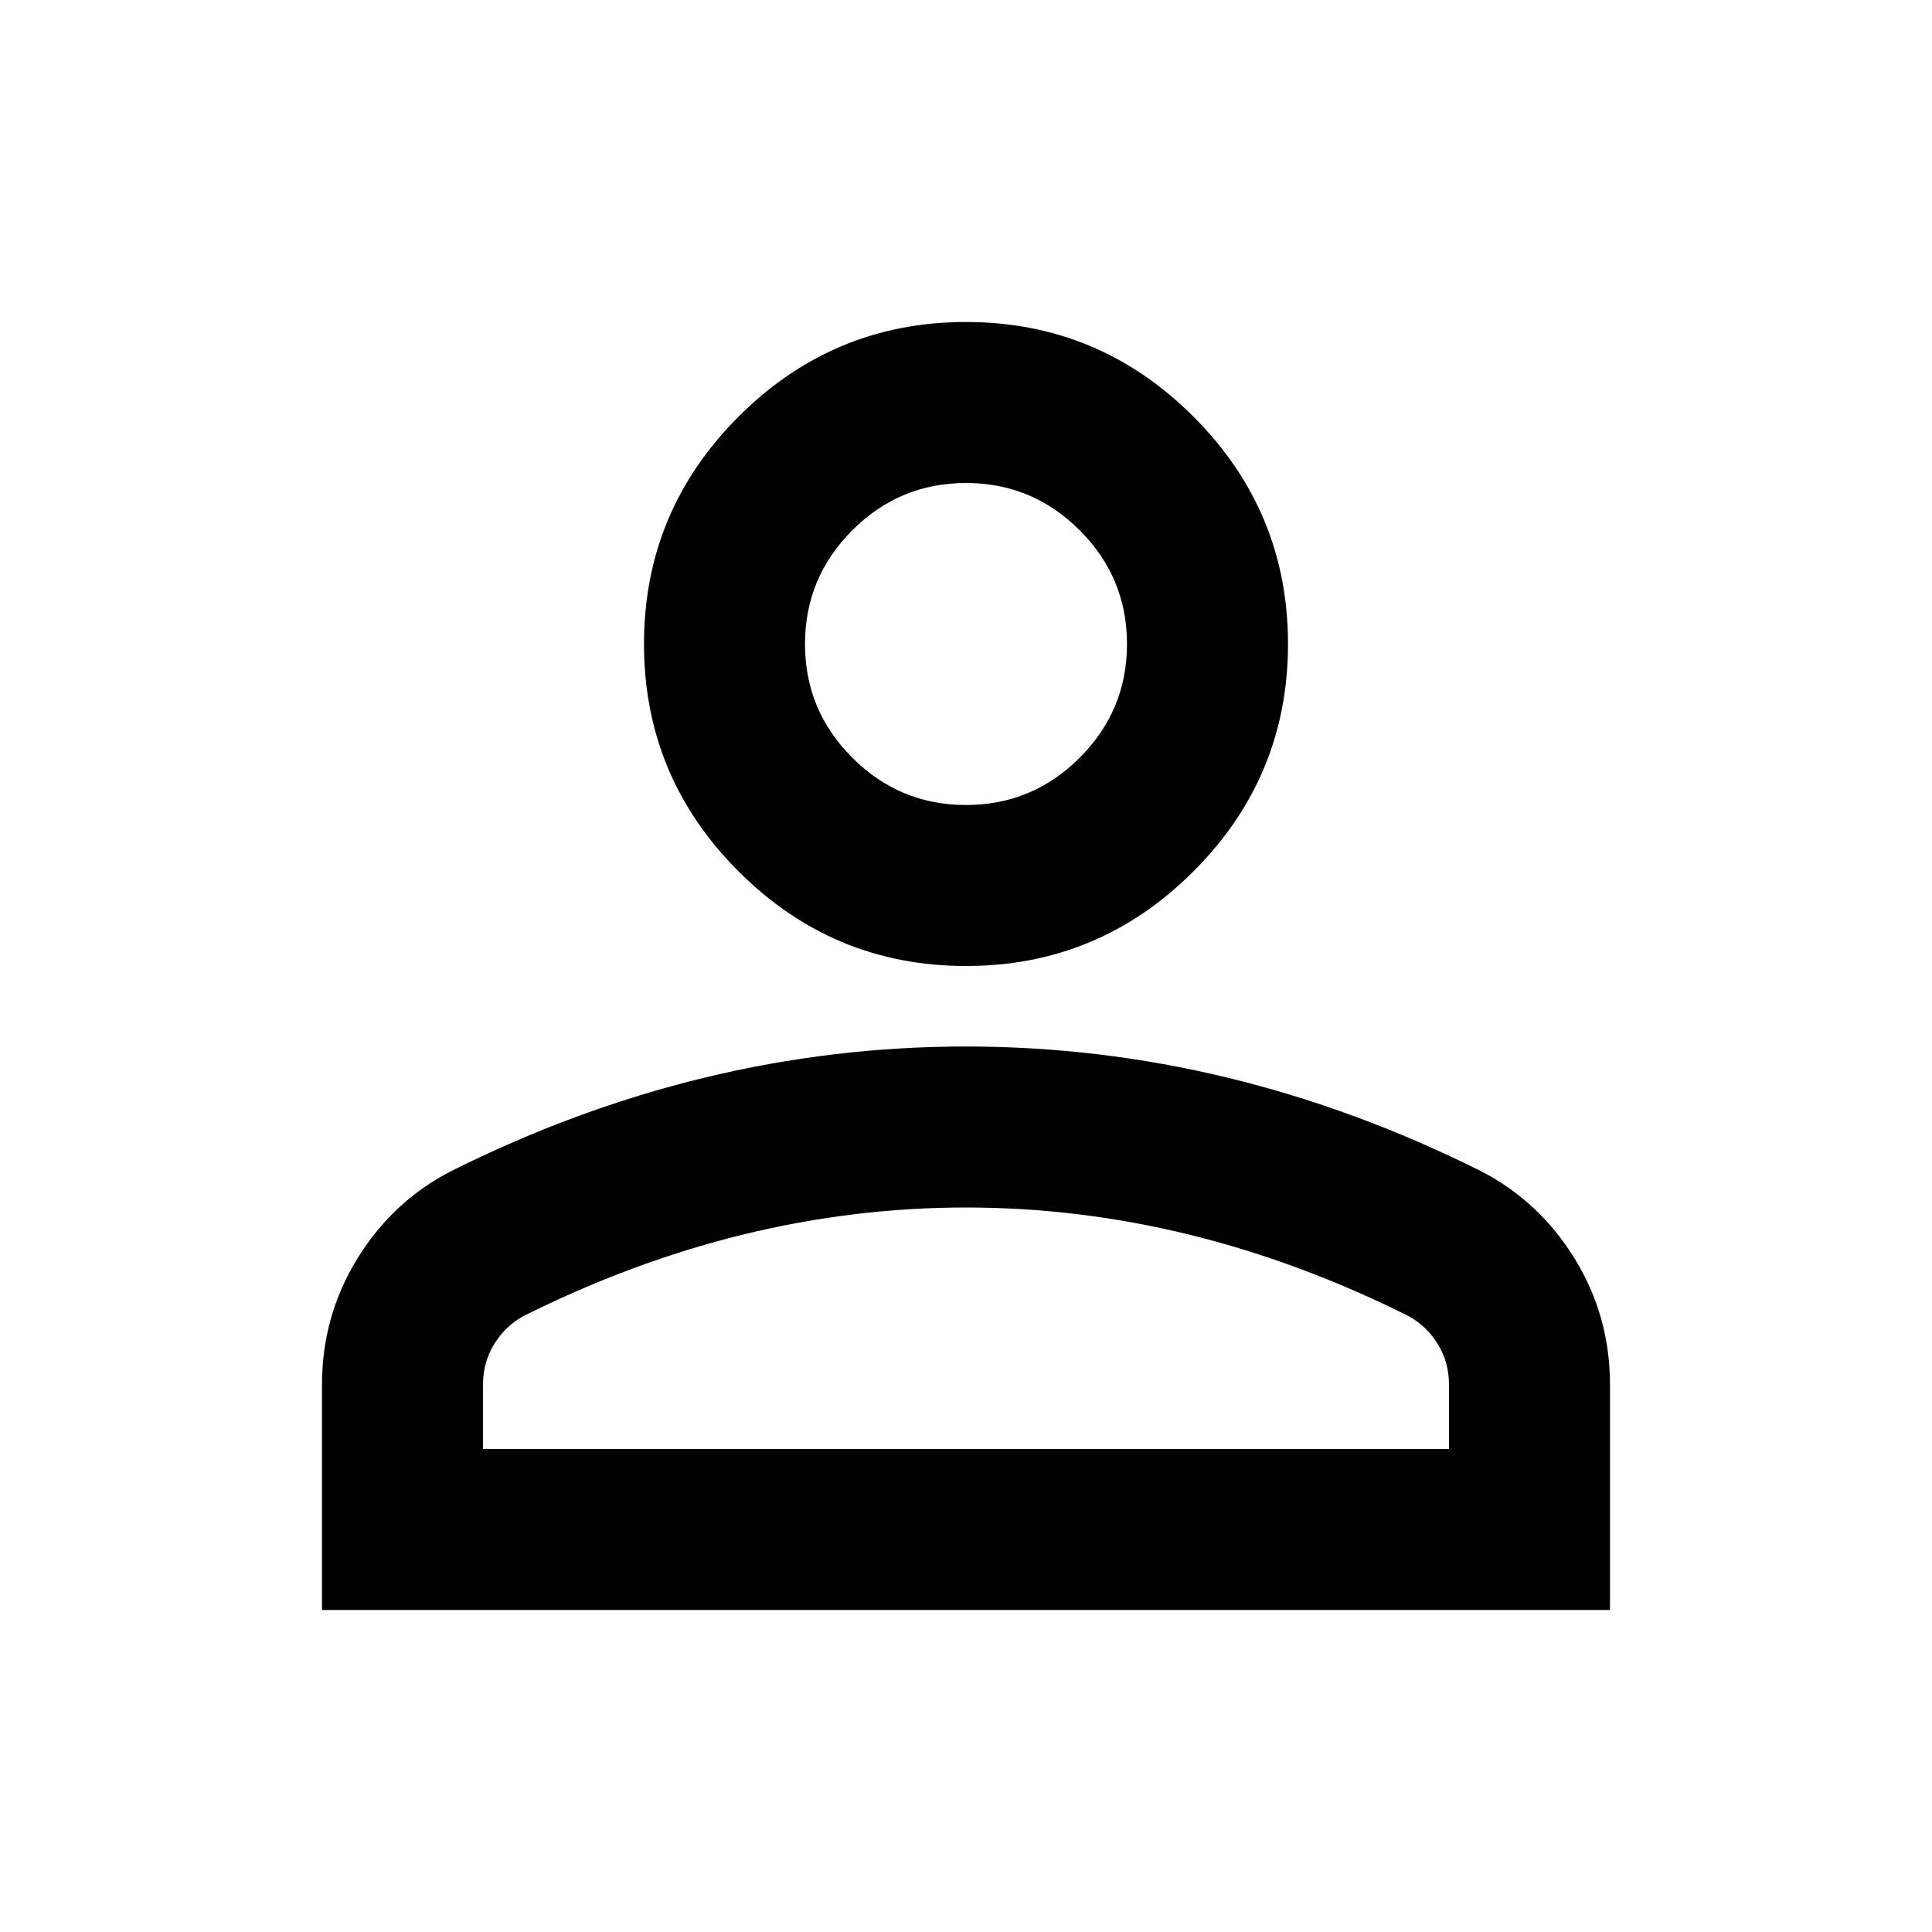
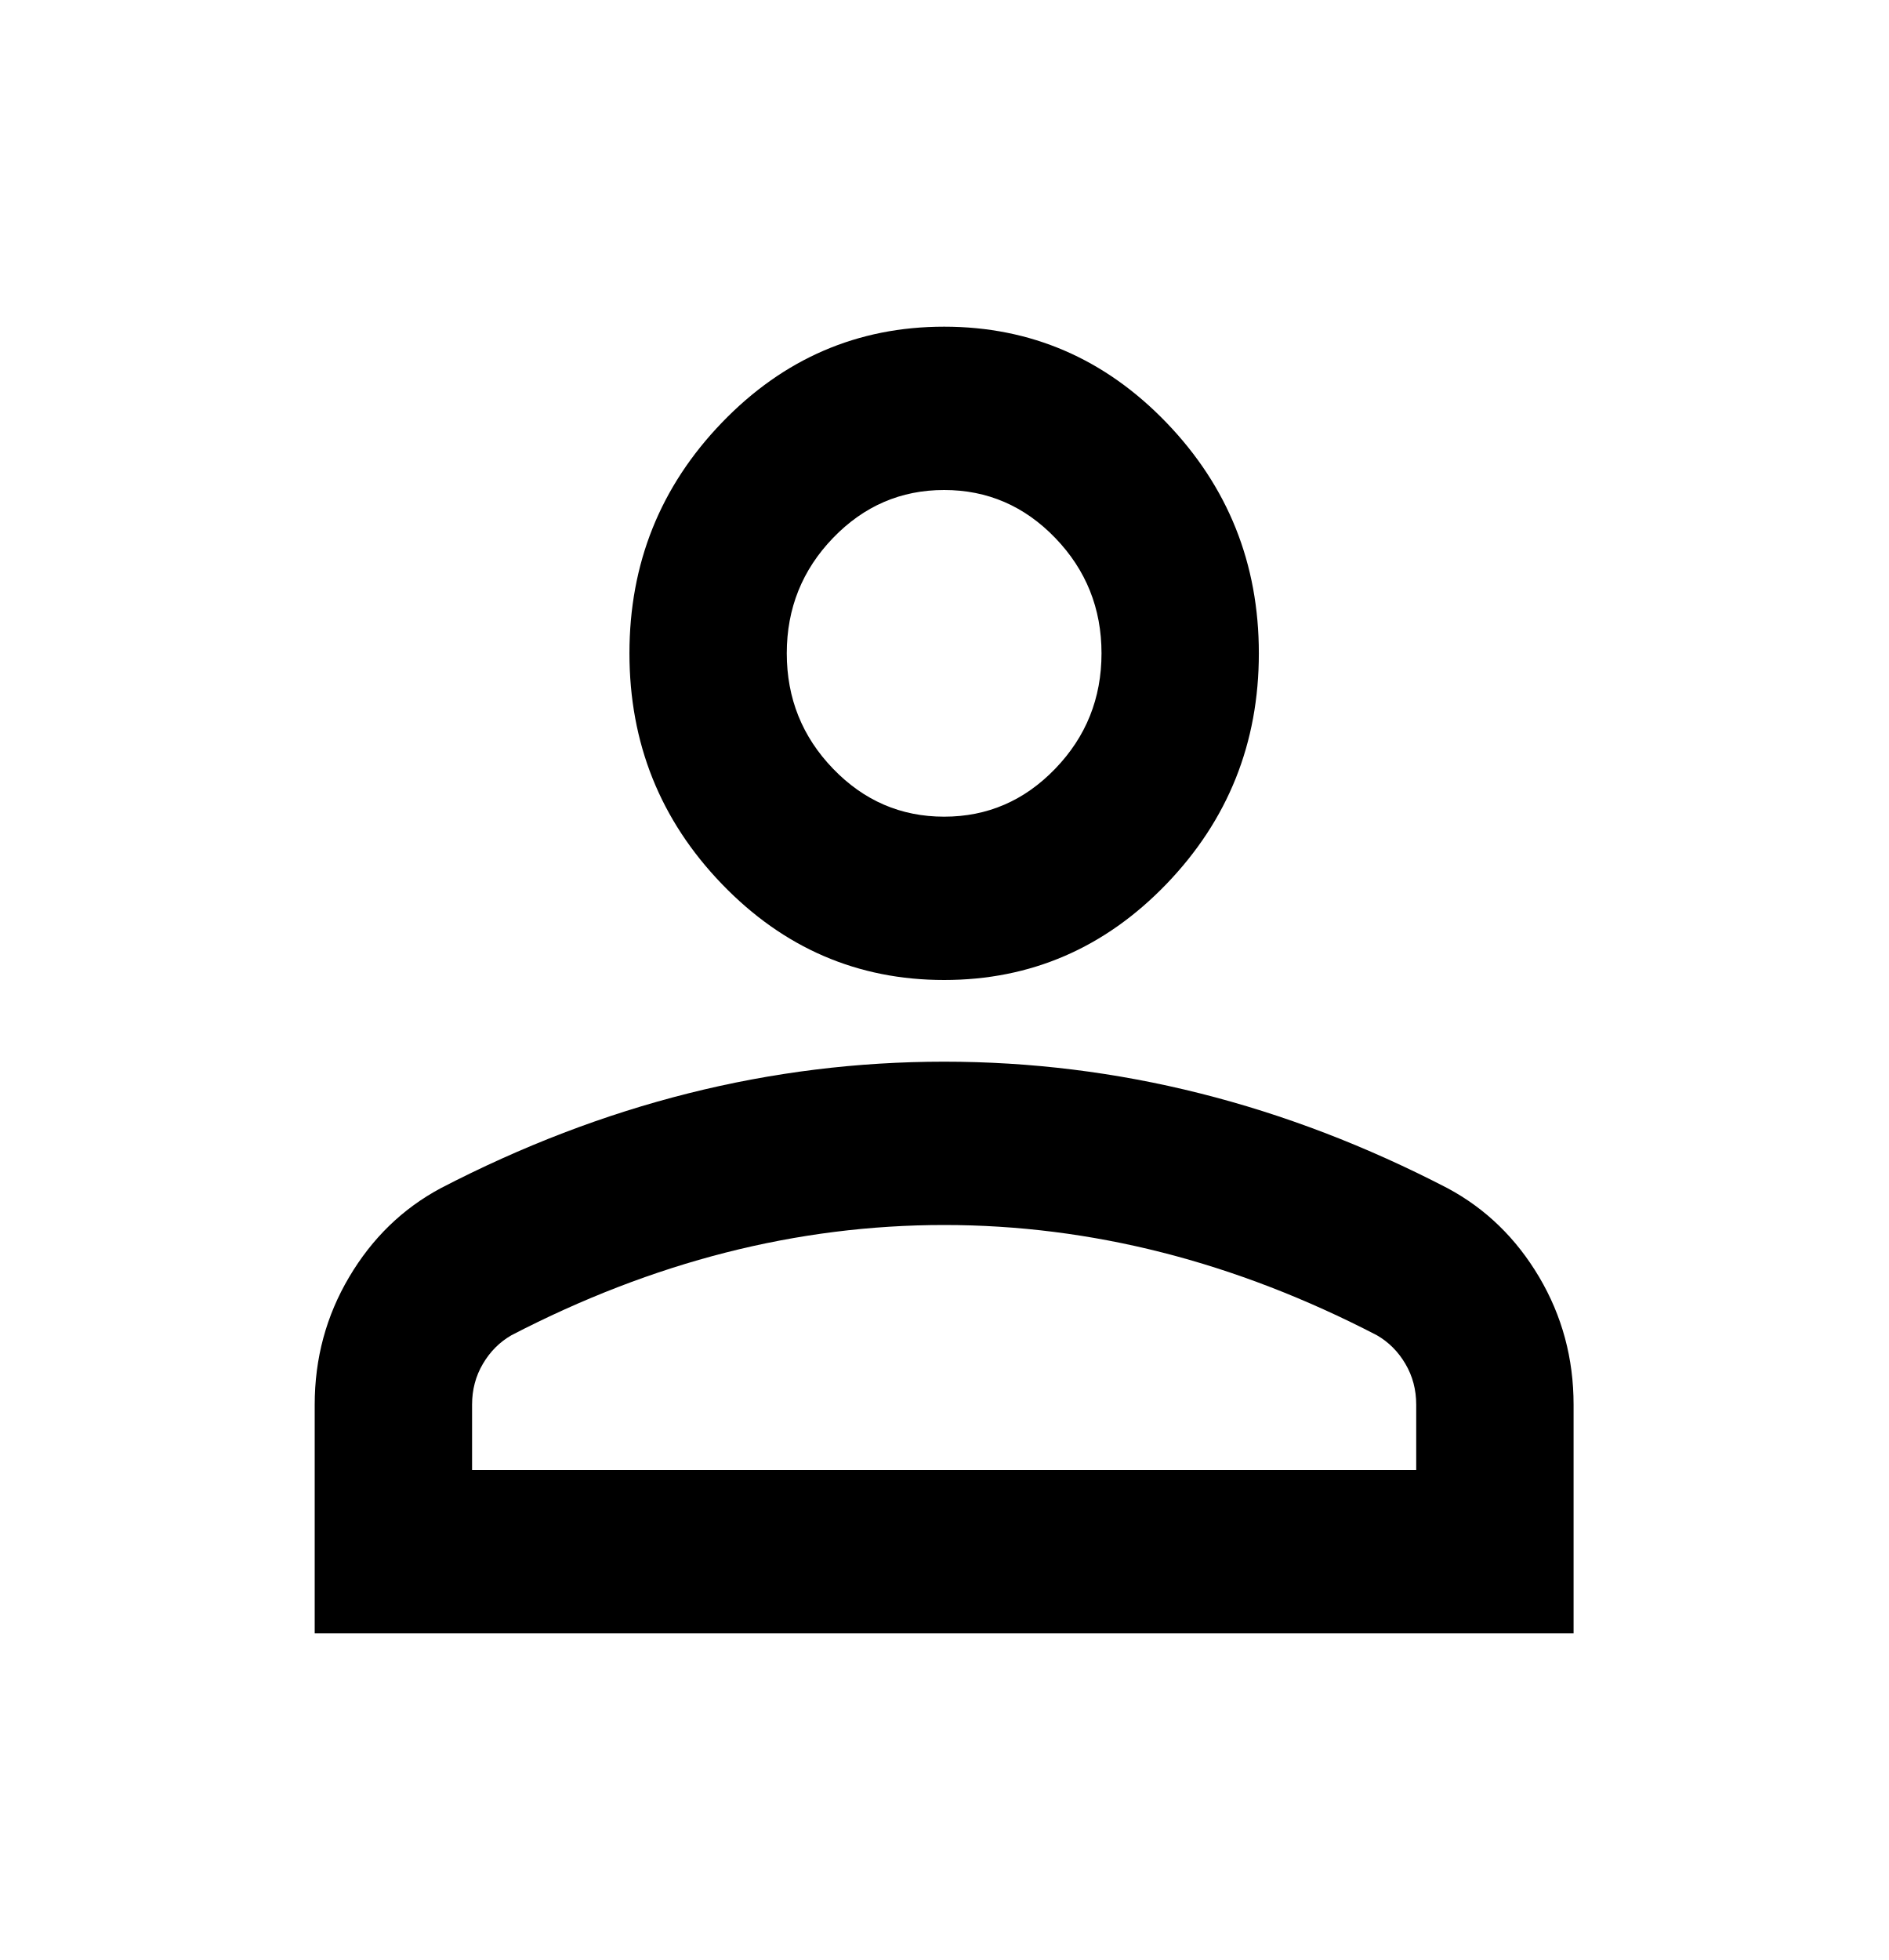
- <svg xmlns="http://www.w3.org/2000/svg" height="24px" viewBox="0 -960 960 960" width="24px" fill="#000000">
-   <path d="M480-480q-66 0-113-47t-47-113q0-66 47-113t113-47q66 0 113 47t47 113q0 66-47 113t-113 47ZM160-160v-112q0-34 17.5-62.5T224-378q62-31 126-46.5T480-440q66 0 130 15.5T736-378q29 15 46.5 43.5T800-272v112H160Zm80-80h480v-32q0-11-5.5-20T700-306q-54-27-109-40.5T480-360q-56 0-111 13.5T260-306q-9 5-14.5 14t-5.5 20v32Zm240-320q33 0 56.5-23.5T560-640q0-33-23.5-56.5T480-720q-33 0-56.5 23.5T400-640q0 33 23.5 56.5T480-560Zm0-80Zm0 400Z" />
+ <svg xmlns="http://www.w3.org/2000/svg" width="53" height="55" viewBox="0 0 53 55" fill="none">
+   <path d="M26.5 27.5C24.071 27.5 21.991 26.602 20.262 24.807C18.532 23.012 17.667 20.854 17.667 18.333C17.667 15.812 18.532 13.655 20.262 11.859C21.991 10.064 24.071 9.167 26.5 9.167C28.929 9.167 31.009 10.064 32.739 11.859C34.468 13.655 35.333 15.812 35.333 18.333C35.333 20.854 34.468 23.012 32.739 24.807C31.009 26.602 28.929 27.5 26.5 27.5ZM8.833 45.833V39.417C8.833 38.118 9.155 36.925 9.8 35.836C10.444 34.747 11.299 33.917 12.367 33.344C14.649 32.16 16.967 31.272 19.323 30.68C21.678 30.088 24.071 29.792 26.5 29.792C28.929 29.792 31.322 30.088 33.677 30.68C36.033 31.272 38.351 32.16 40.633 33.344C41.701 33.917 42.556 34.747 43.201 35.836C43.845 36.925 44.167 38.118 44.167 39.417V45.833H8.833ZM13.25 41.25H39.75V39.417C39.75 38.996 39.649 38.615 39.446 38.271C39.244 37.927 38.977 37.66 38.646 37.469C36.658 36.438 34.653 35.664 32.628 35.148C30.604 34.633 28.561 34.375 26.5 34.375C24.439 34.375 22.396 34.633 20.372 35.148C18.348 35.664 16.342 36.438 14.354 37.469C14.023 37.66 13.756 37.927 13.554 38.271C13.351 38.615 13.25 38.996 13.25 39.417V41.25ZM26.5 22.917C27.715 22.917 28.754 22.468 29.619 21.57C30.484 20.673 30.917 19.594 30.917 18.333C30.917 17.073 30.484 15.994 29.619 15.096C28.754 14.199 27.715 13.75 26.5 13.75C25.285 13.75 24.246 14.199 23.381 15.096C22.516 15.994 22.083 17.073 22.083 18.333C22.083 19.594 22.516 20.673 23.381 21.57C24.246 22.468 25.285 22.917 26.5 22.917Z" fill="black" />
</svg>
